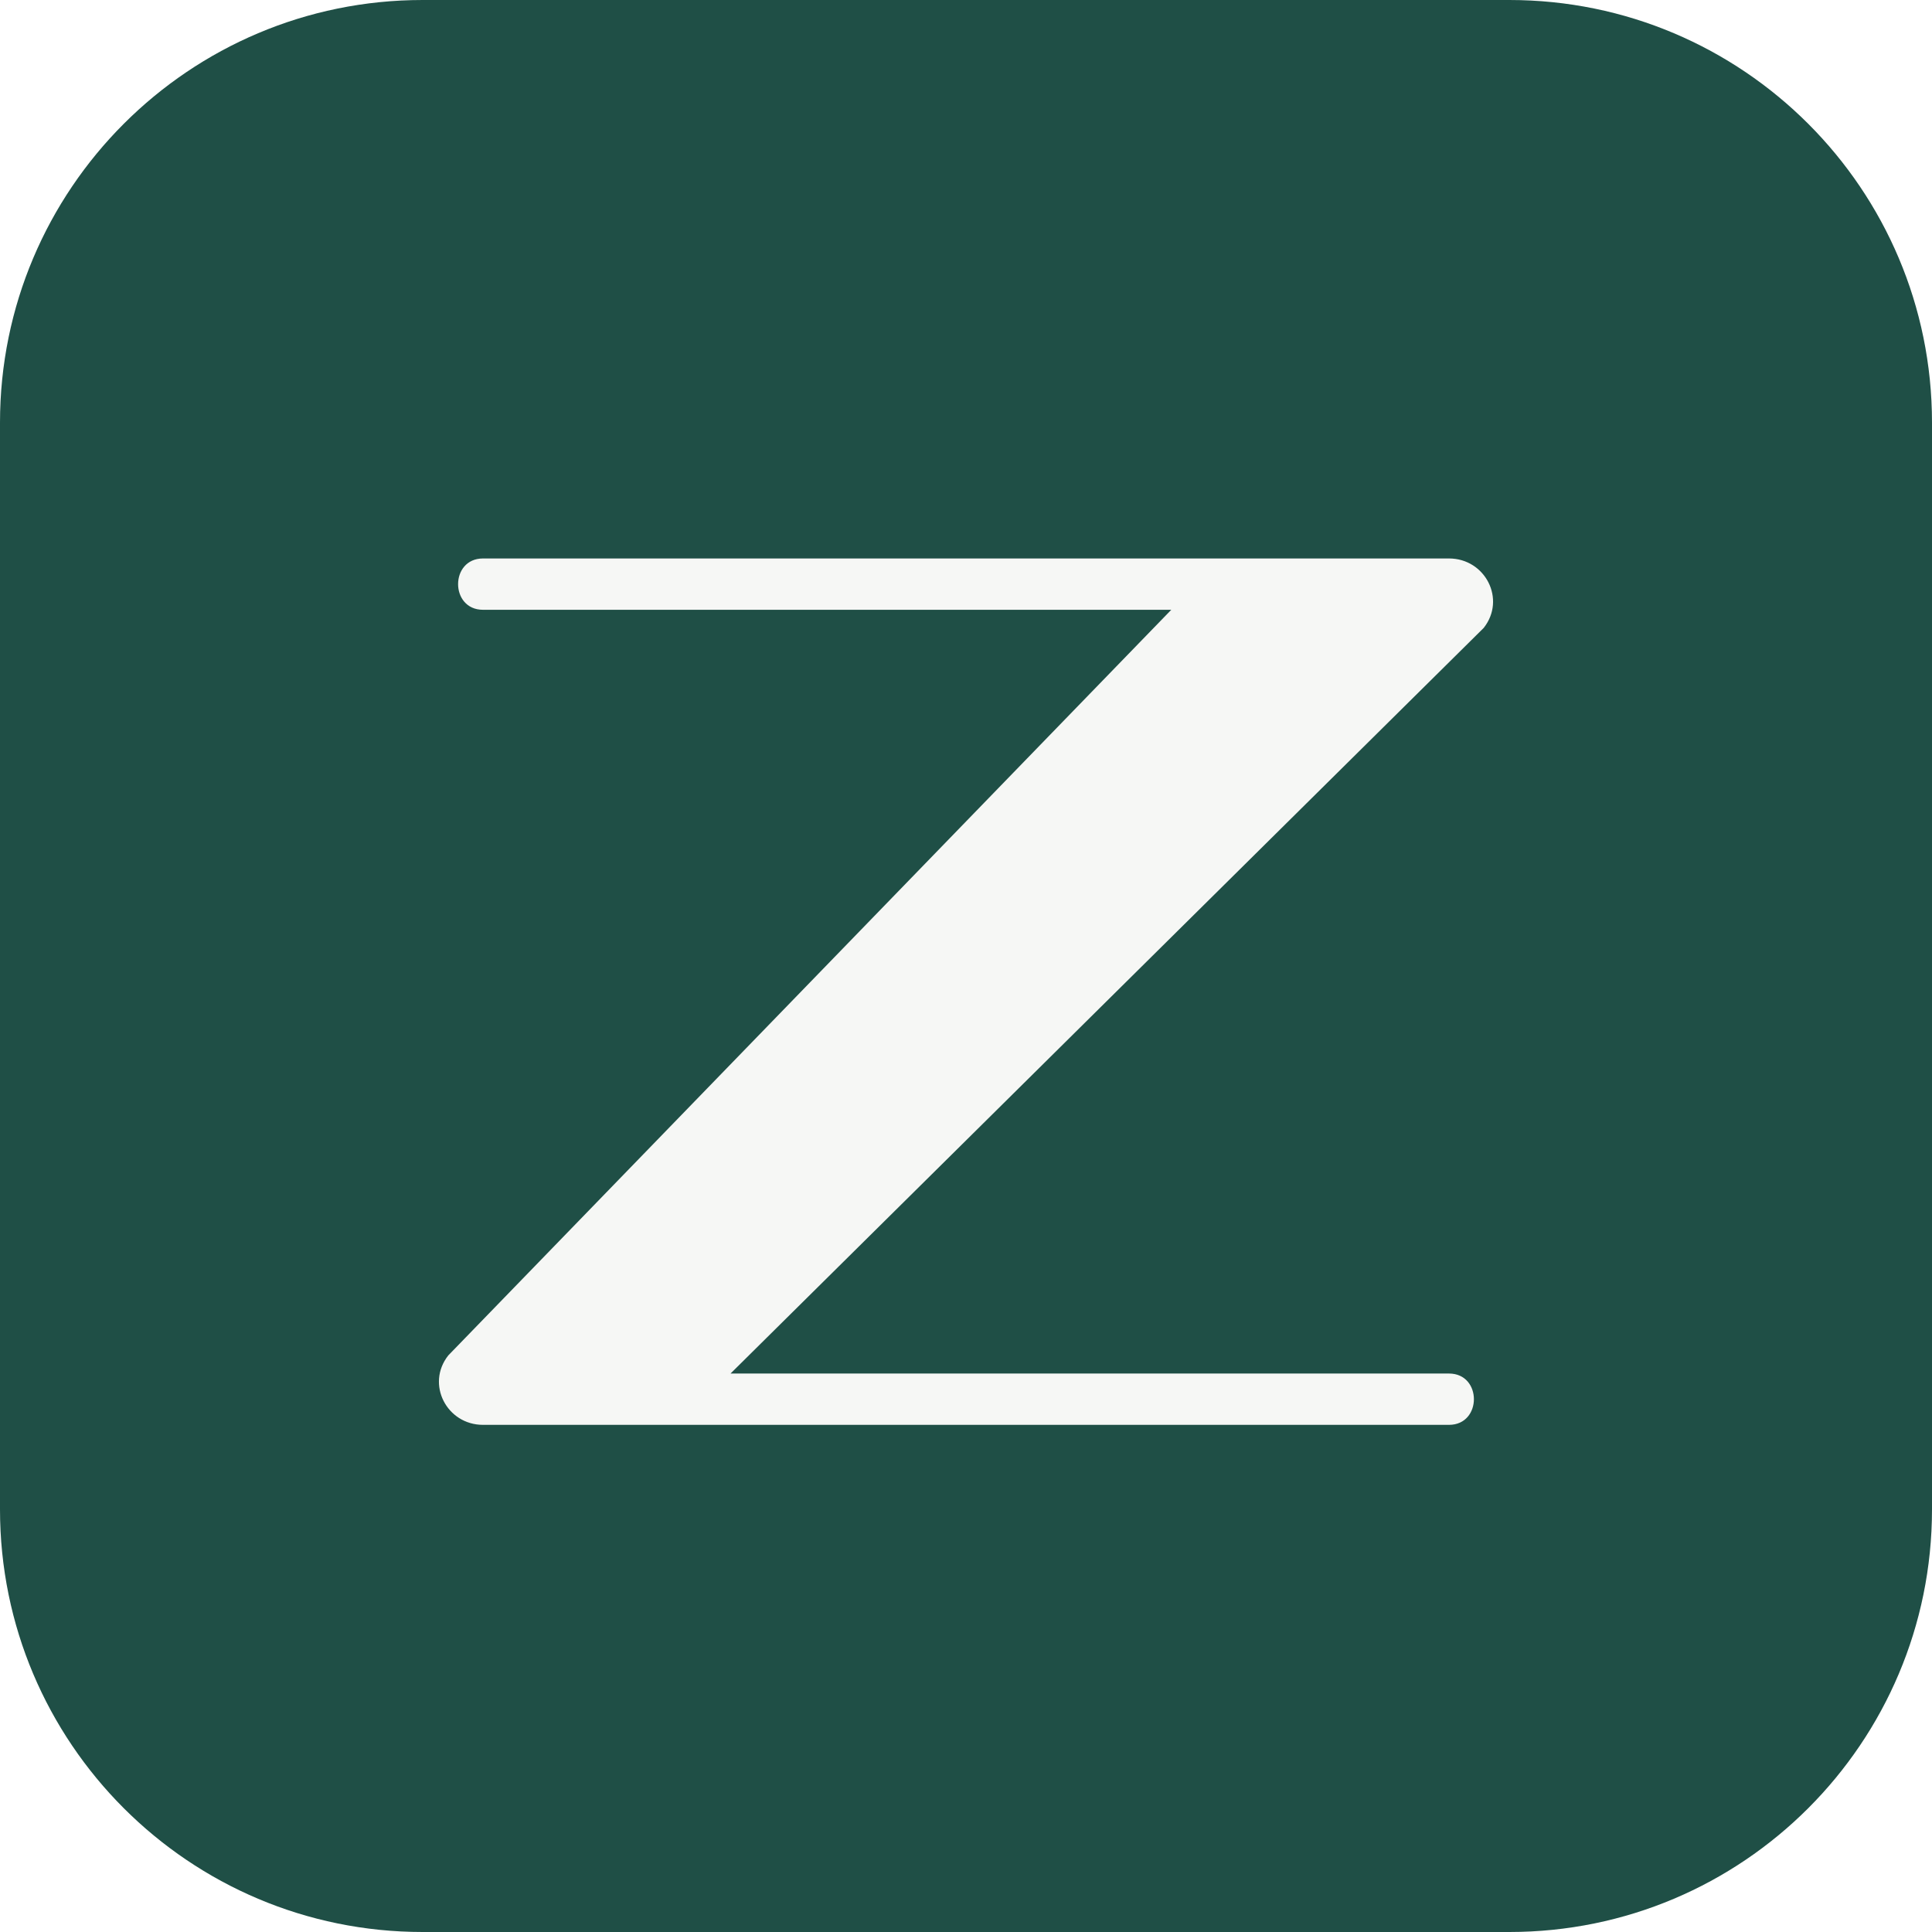
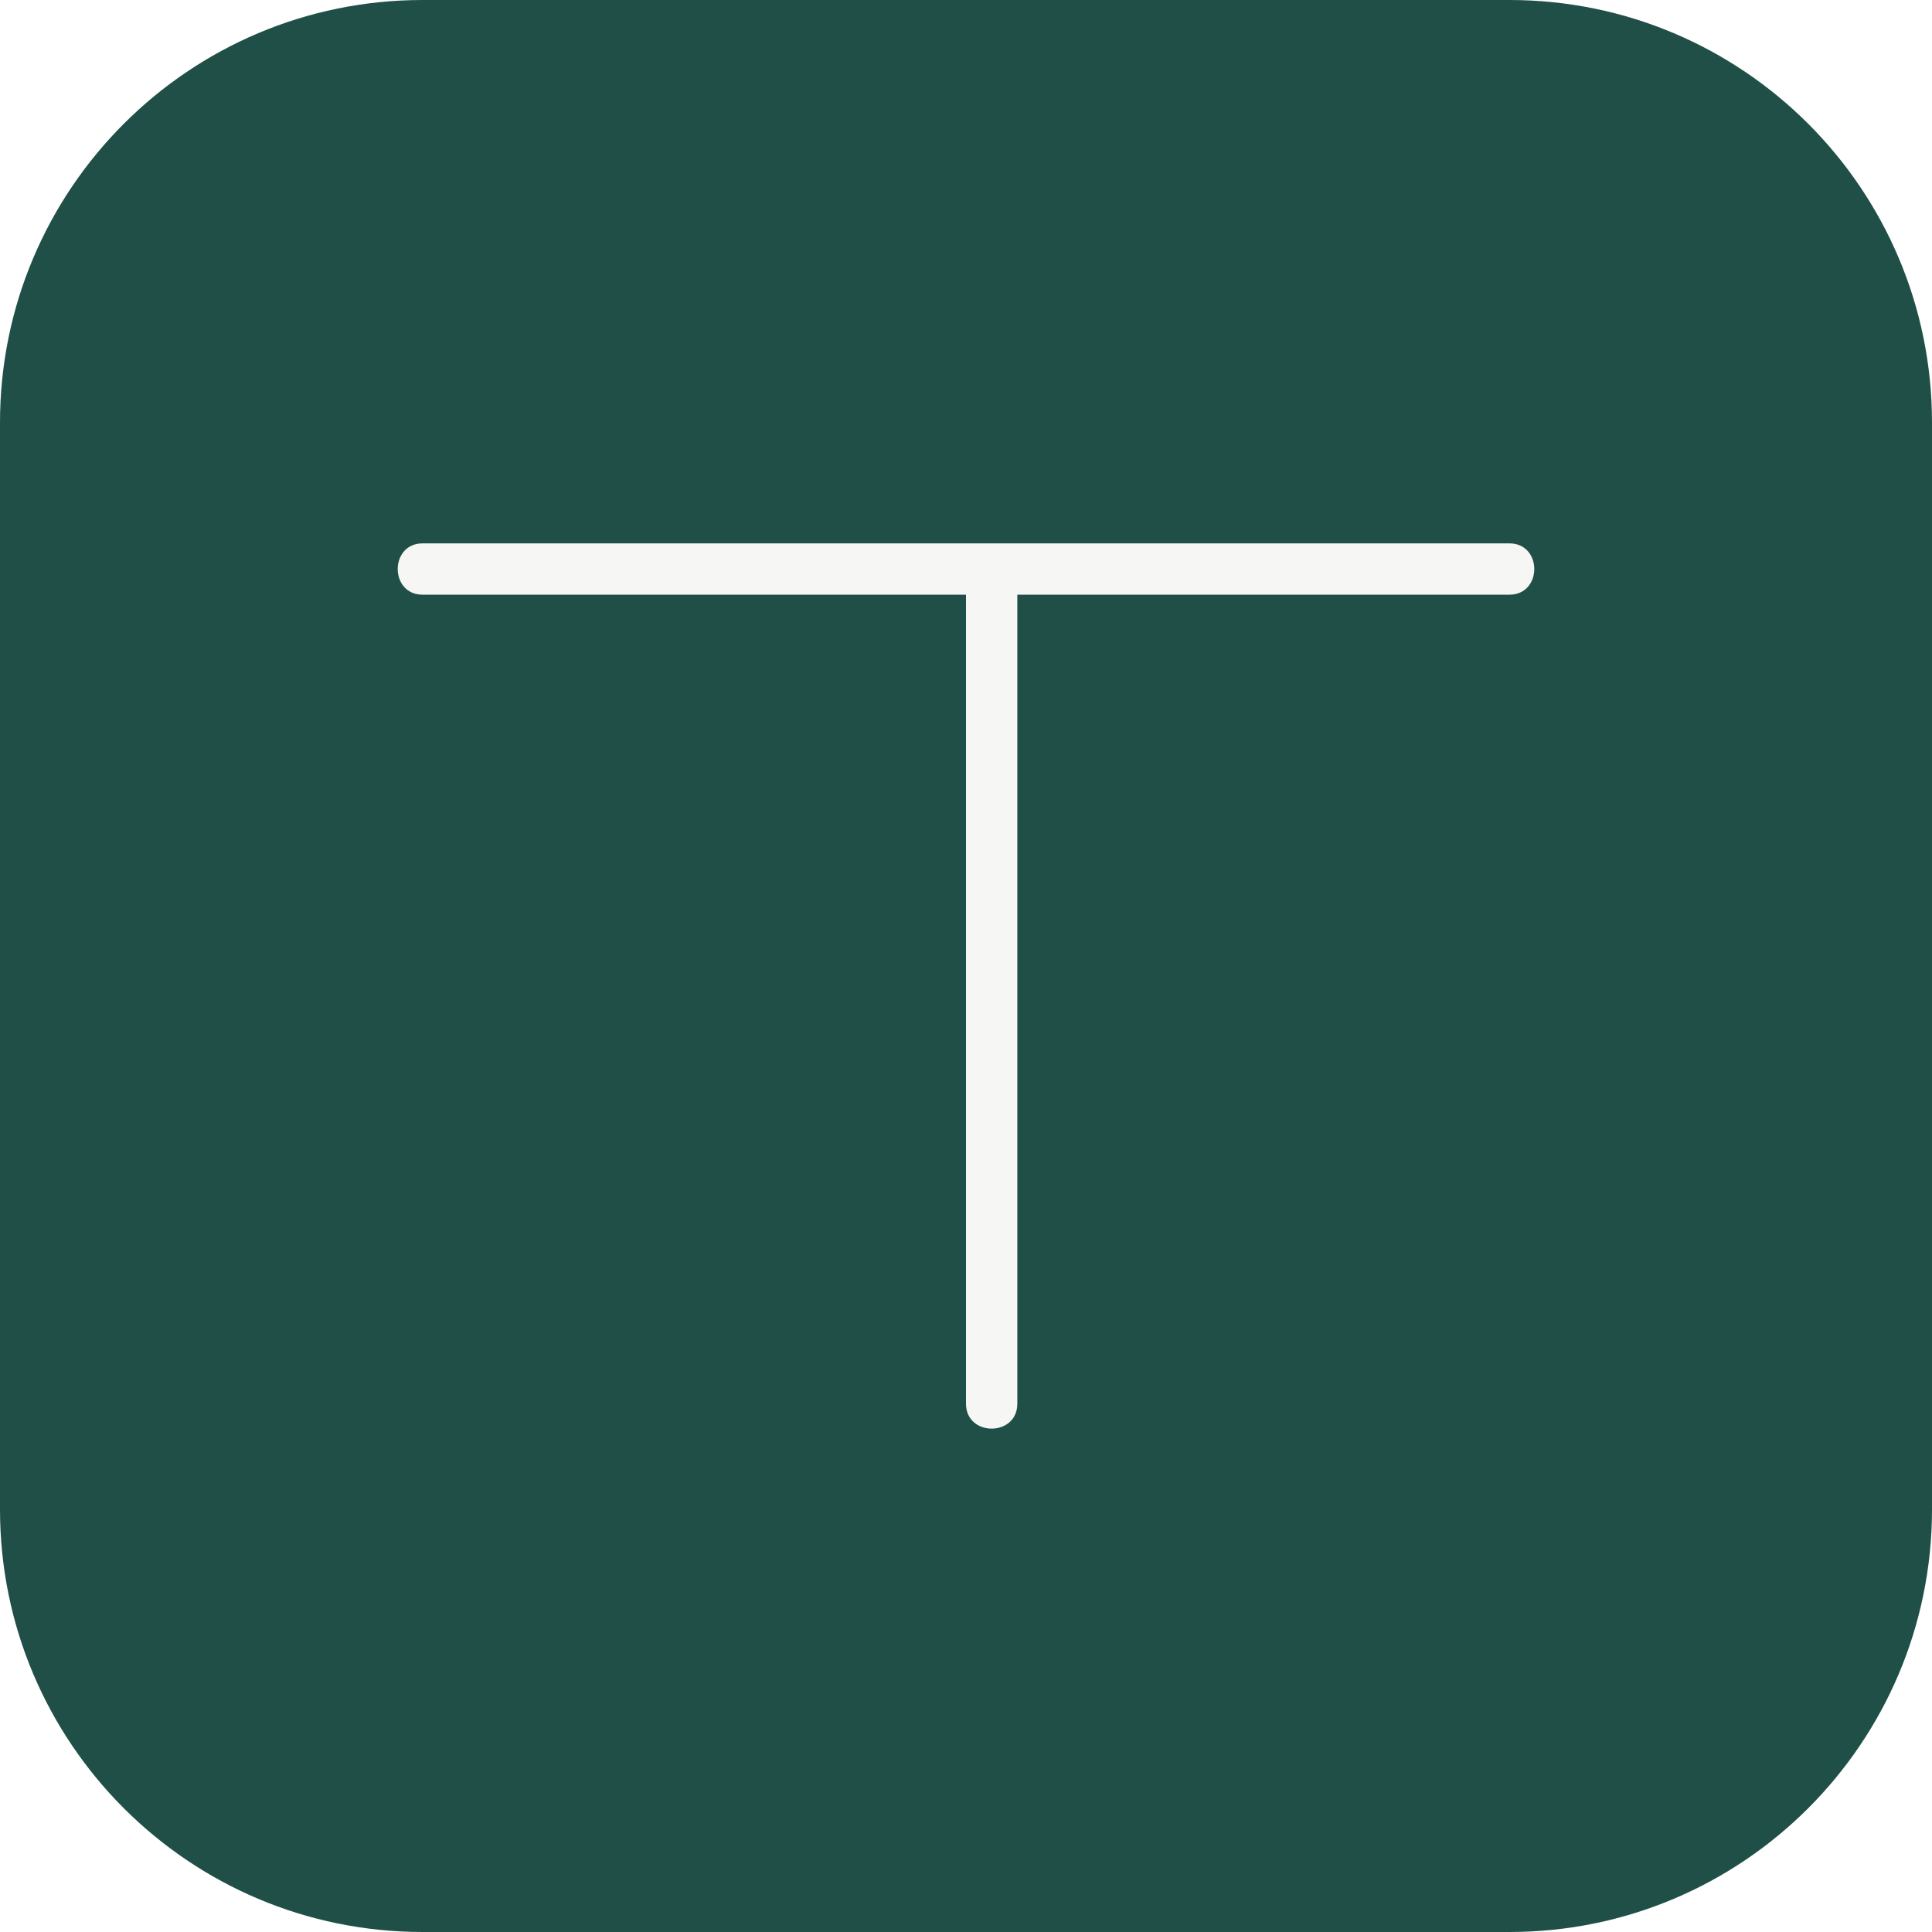
<svg xmlns="http://www.w3.org/2000/svg" viewBox="0 0 64 64" role="img" aria-label="Tripvo">
  <rect width="64" height="64" rx="14" fill="#1F4F46" />
-   <path d="M16 18.5h32c1.2 0 1.9 1.35 1.15 2.3L24.2 45.5H48c1.1 0 1.1 1.7 0 1.7H16c-1.2 0-1.9-1.35-1.15-2.3L38.8 20.2H16c-1.1 0-1.1-1.7 0-1.7Z" fill="#F6F7F5" />
+   <path d="M14 18h36c1.1 0 1.1 1.7 0 1.7H33.7v26.8c0 1.1-1.7 1.1-1.7 0V19.7H14c-1.1 0-1.1-1.7 0-1.7Z" fill="#F6F7F5" />
</svg>
